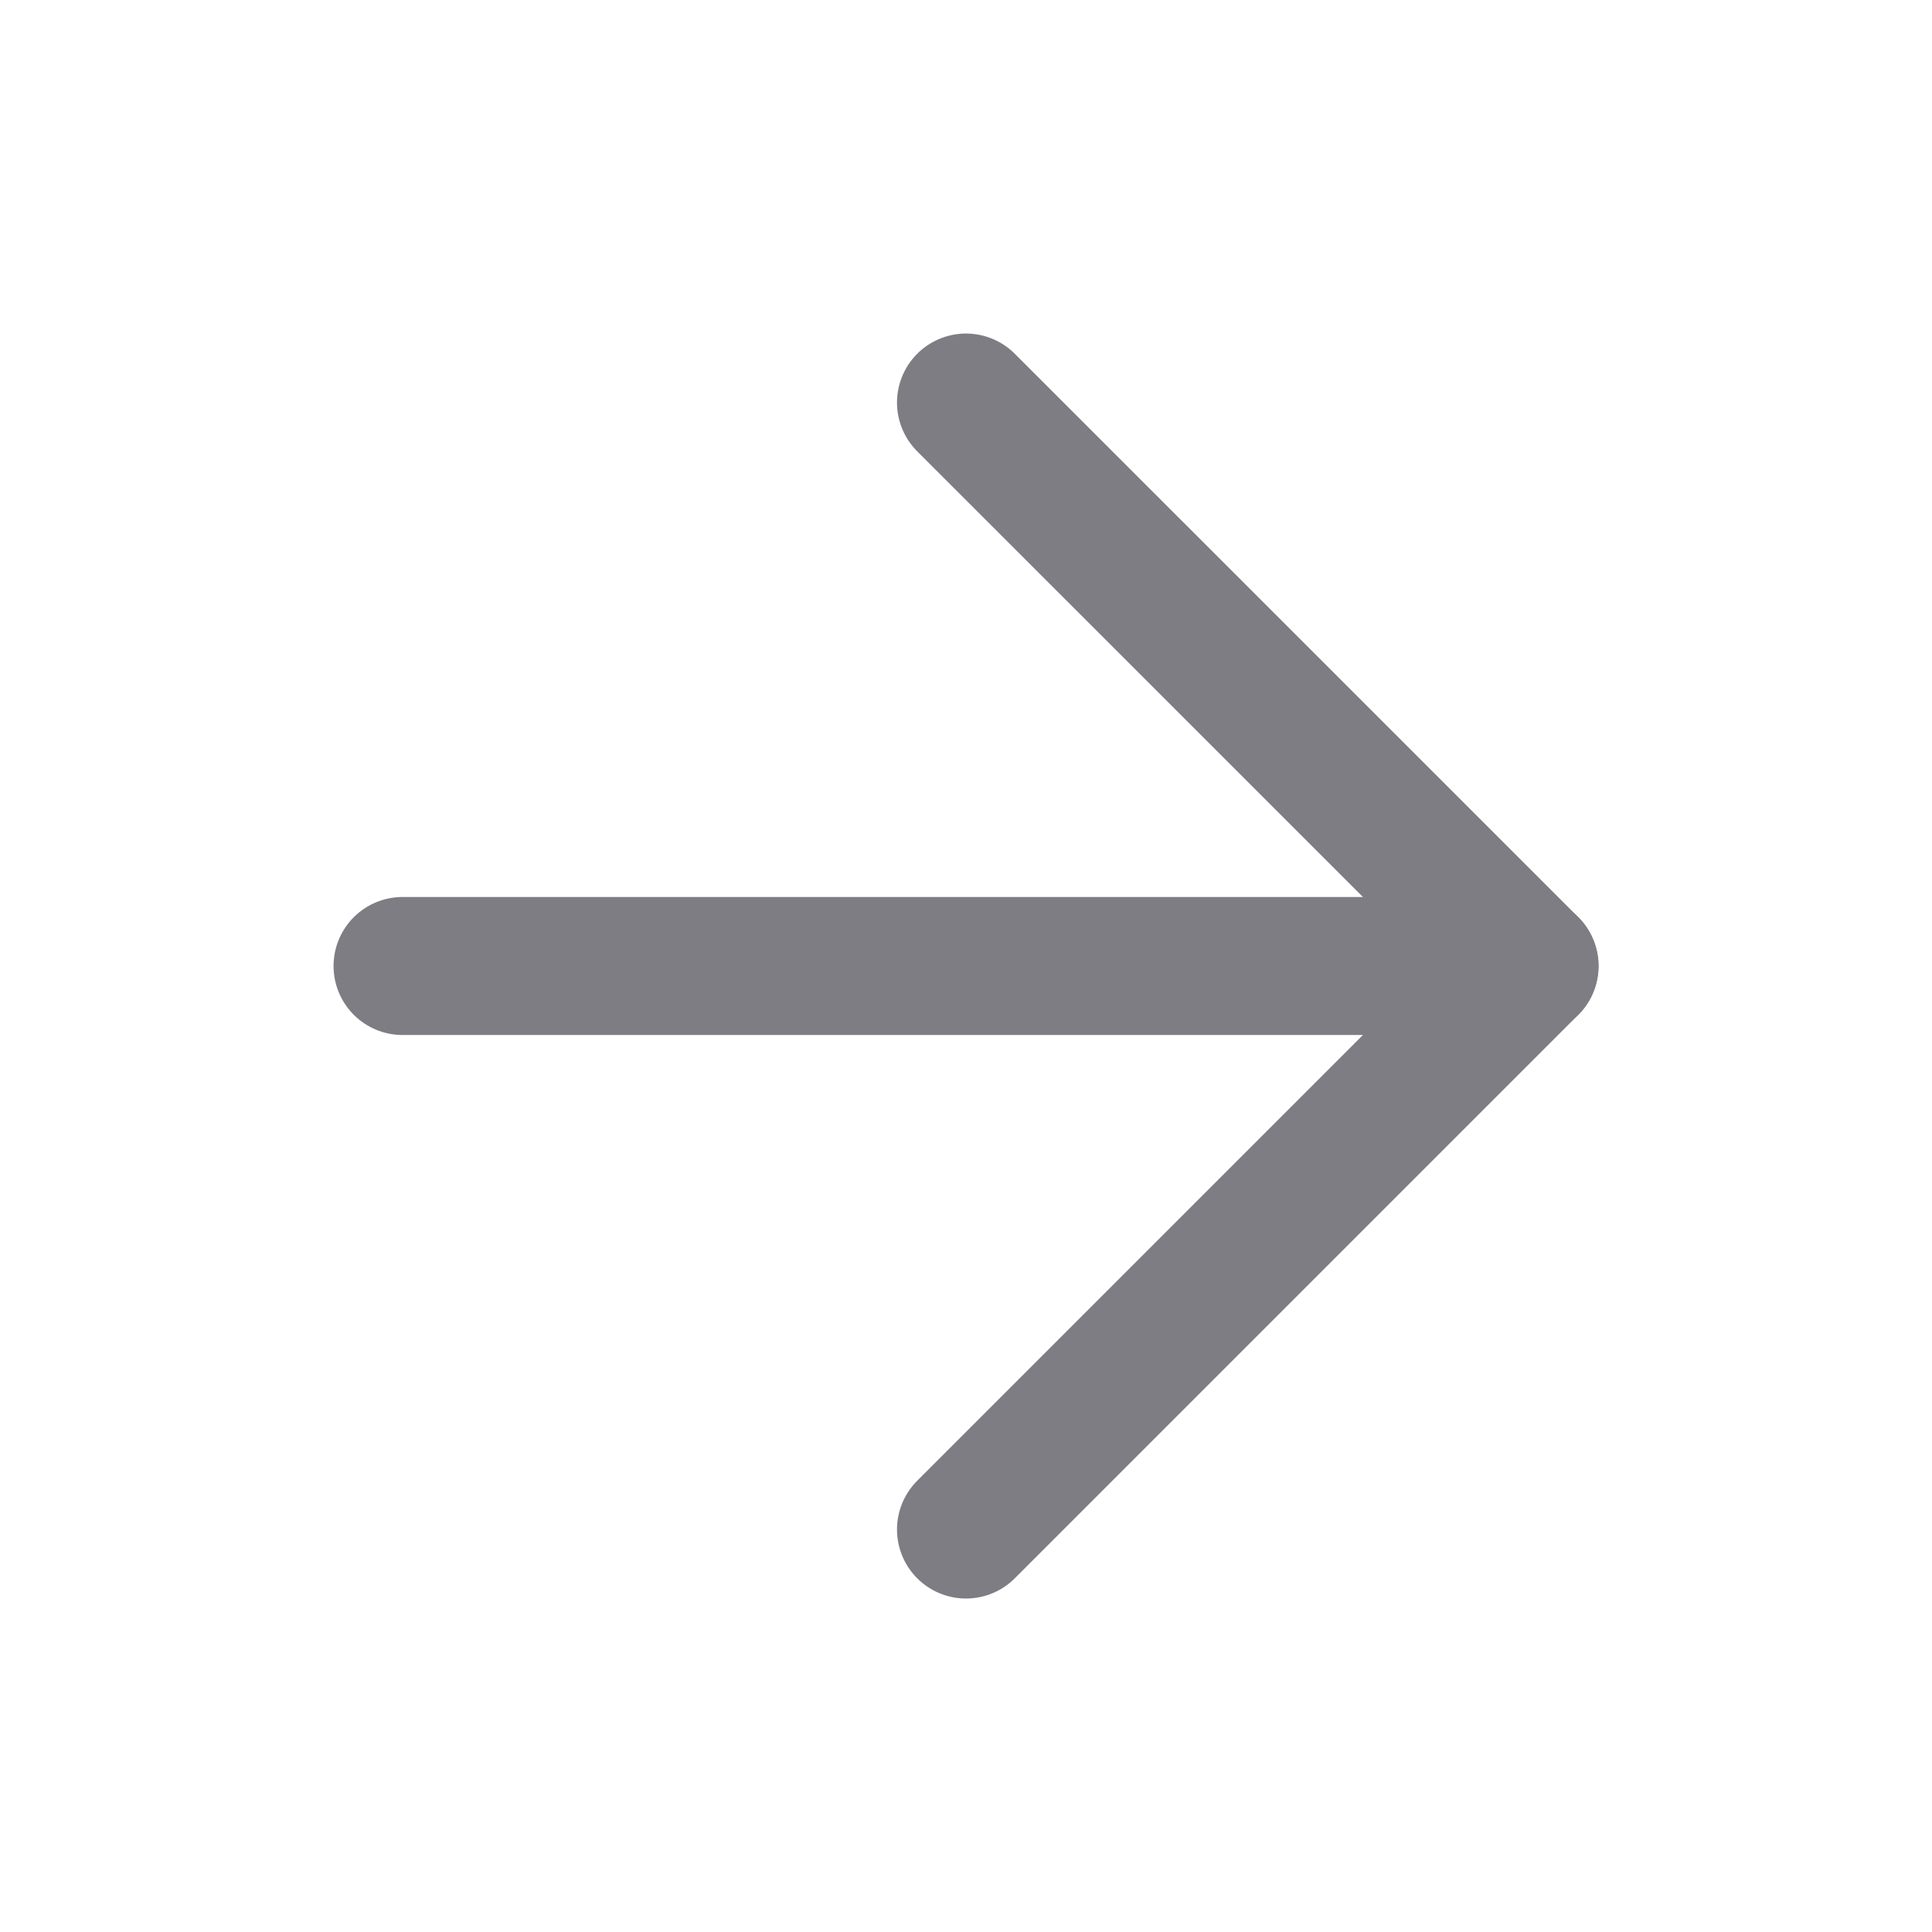
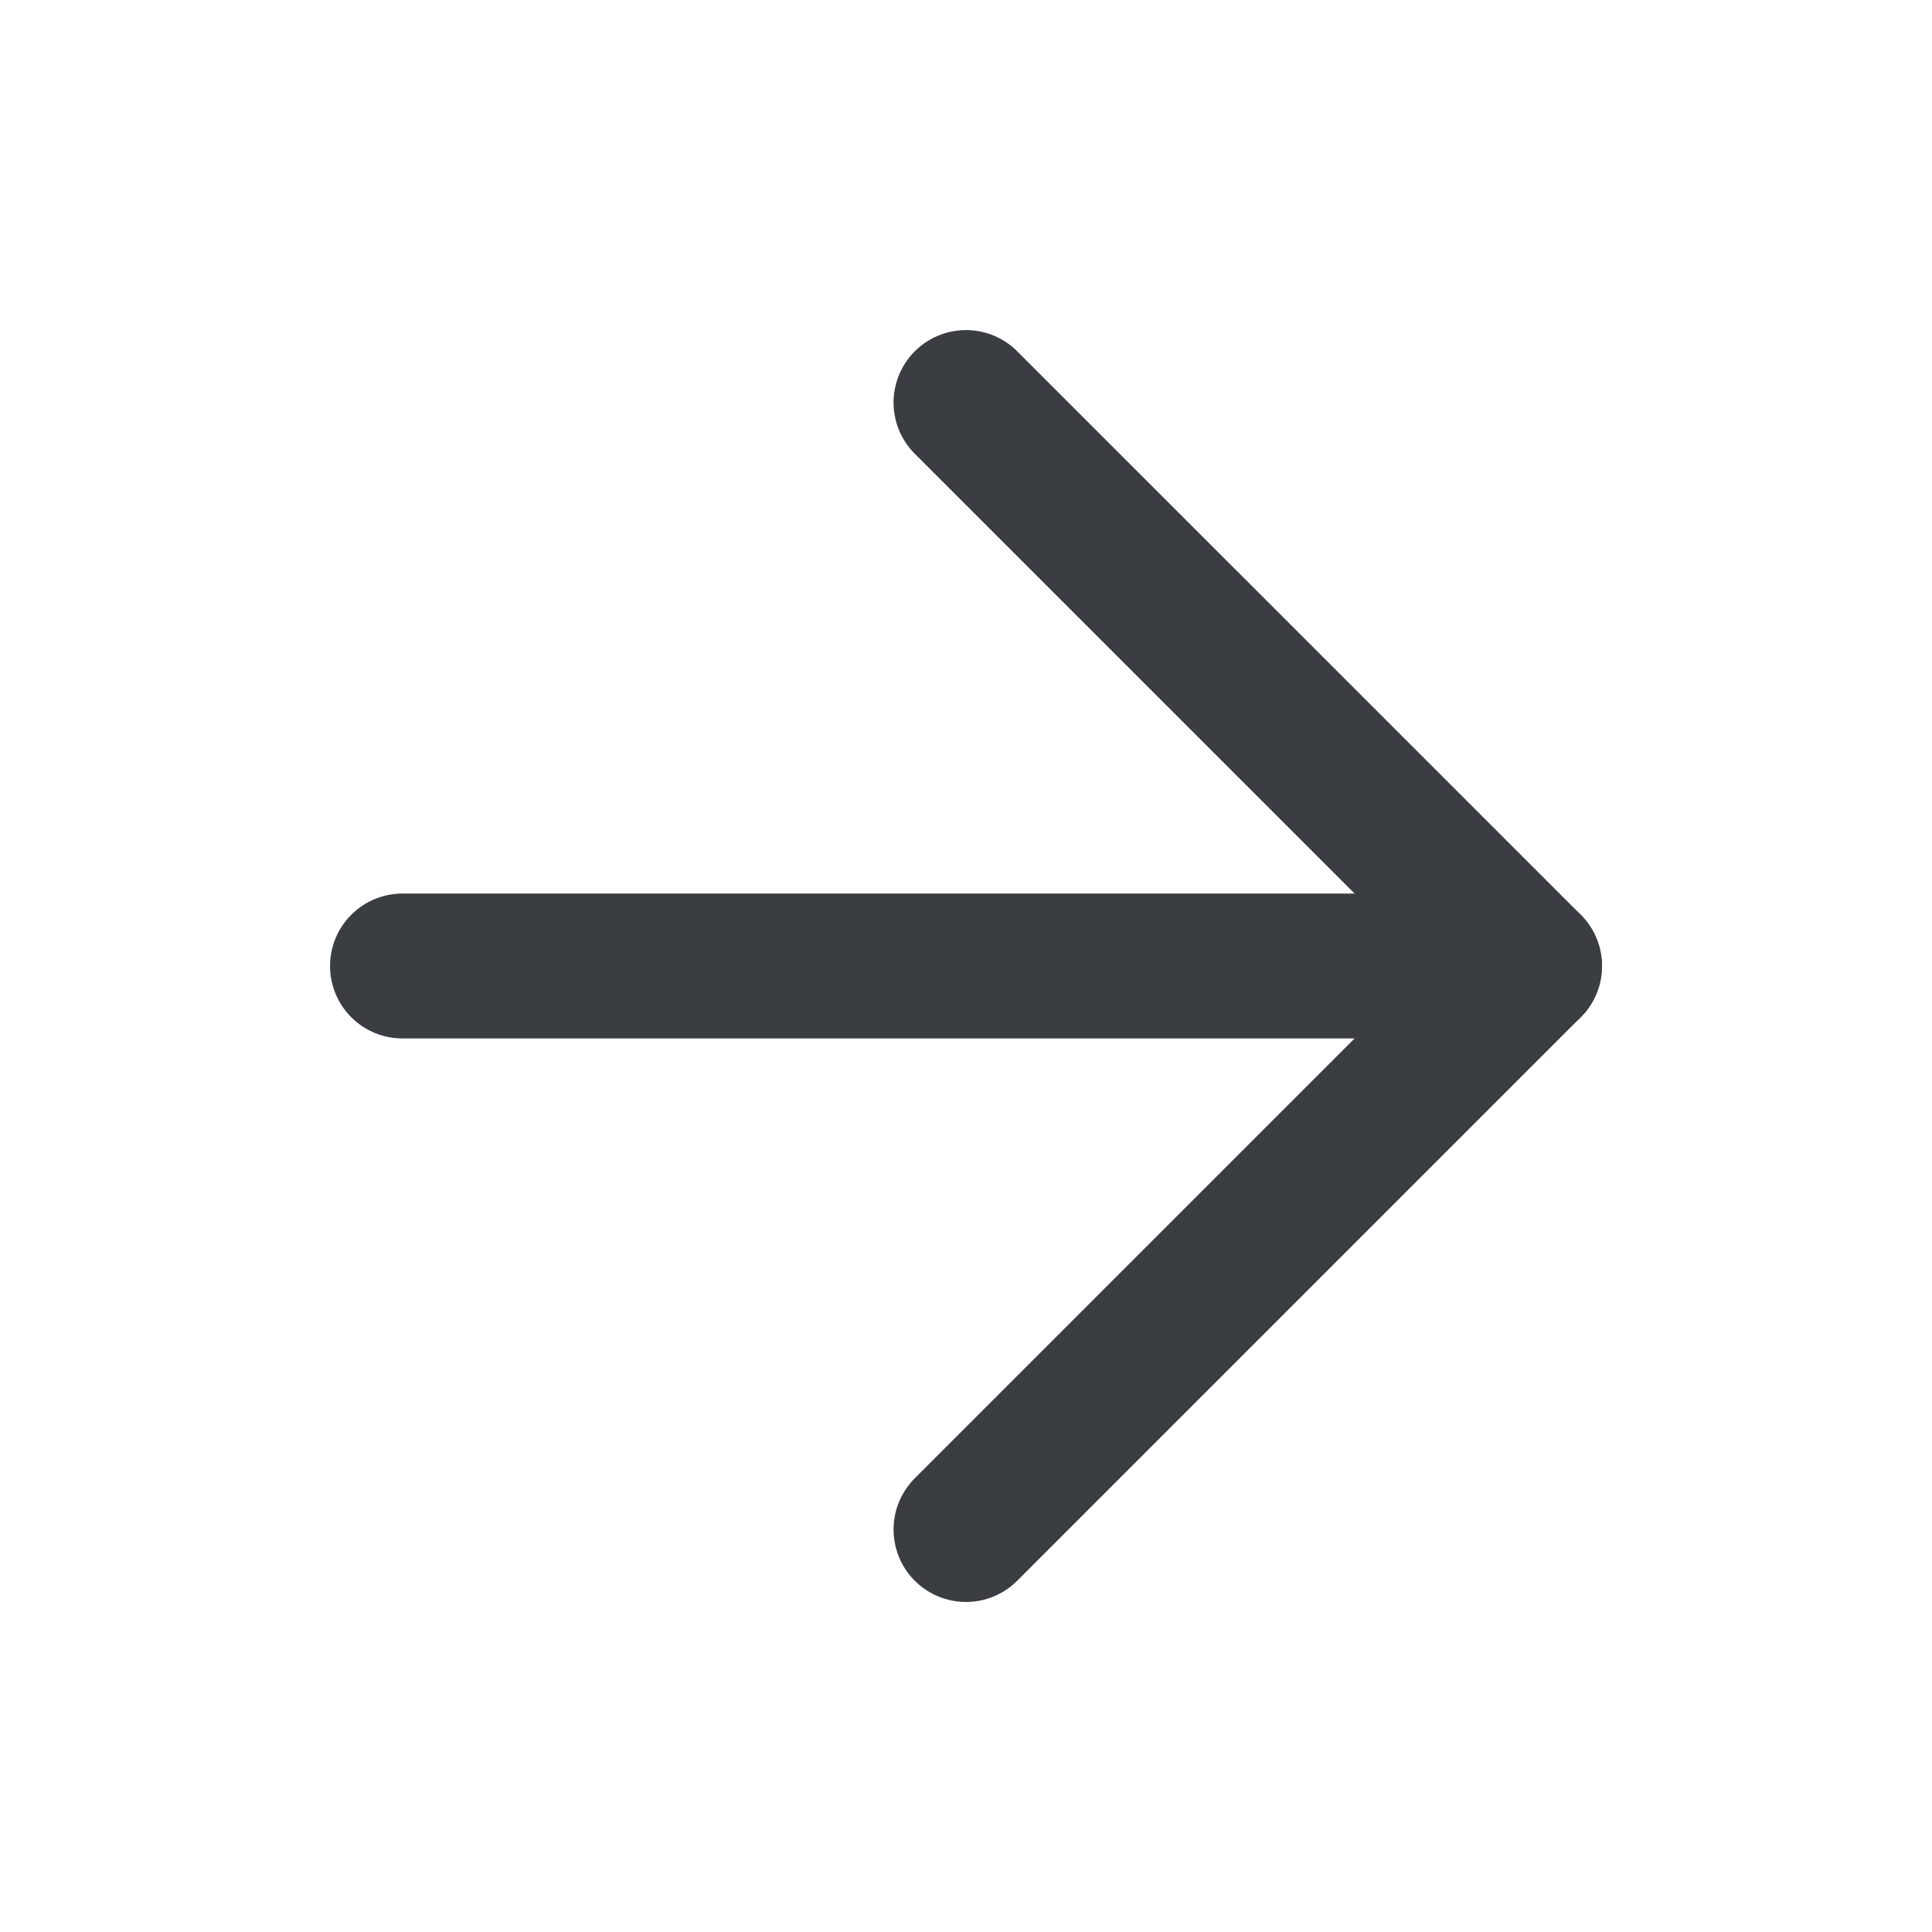
- <svg xmlns="http://www.w3.org/2000/svg" width="28" height="28" viewBox="0 0 28 28" fill="none">
-   <path d="M5.834 14L22.167 14" stroke="#7E7D84" stroke-width="2" stroke-linecap="round" stroke-linejoin="round" />
-   <path d="M14 5.834L22.167 14L14 22.167" stroke="#7E7D84" stroke-width="2" stroke-linecap="round" stroke-linejoin="round" />
+ <svg xmlns="http://www.w3.org/2000/svg" width="40" height="40" viewBox="0 0 40 40" fill="none">
+   <path d="M8.333 20L31.667 20" stroke="#3A3D42" stroke-width="3" stroke-linecap="round" stroke-linejoin="round" />
+   <path d="M20 8.334L31.667 20L20 31.667" stroke="#3A3D42" stroke-width="3" stroke-linecap="round" stroke-linejoin="round" />
</svg>
